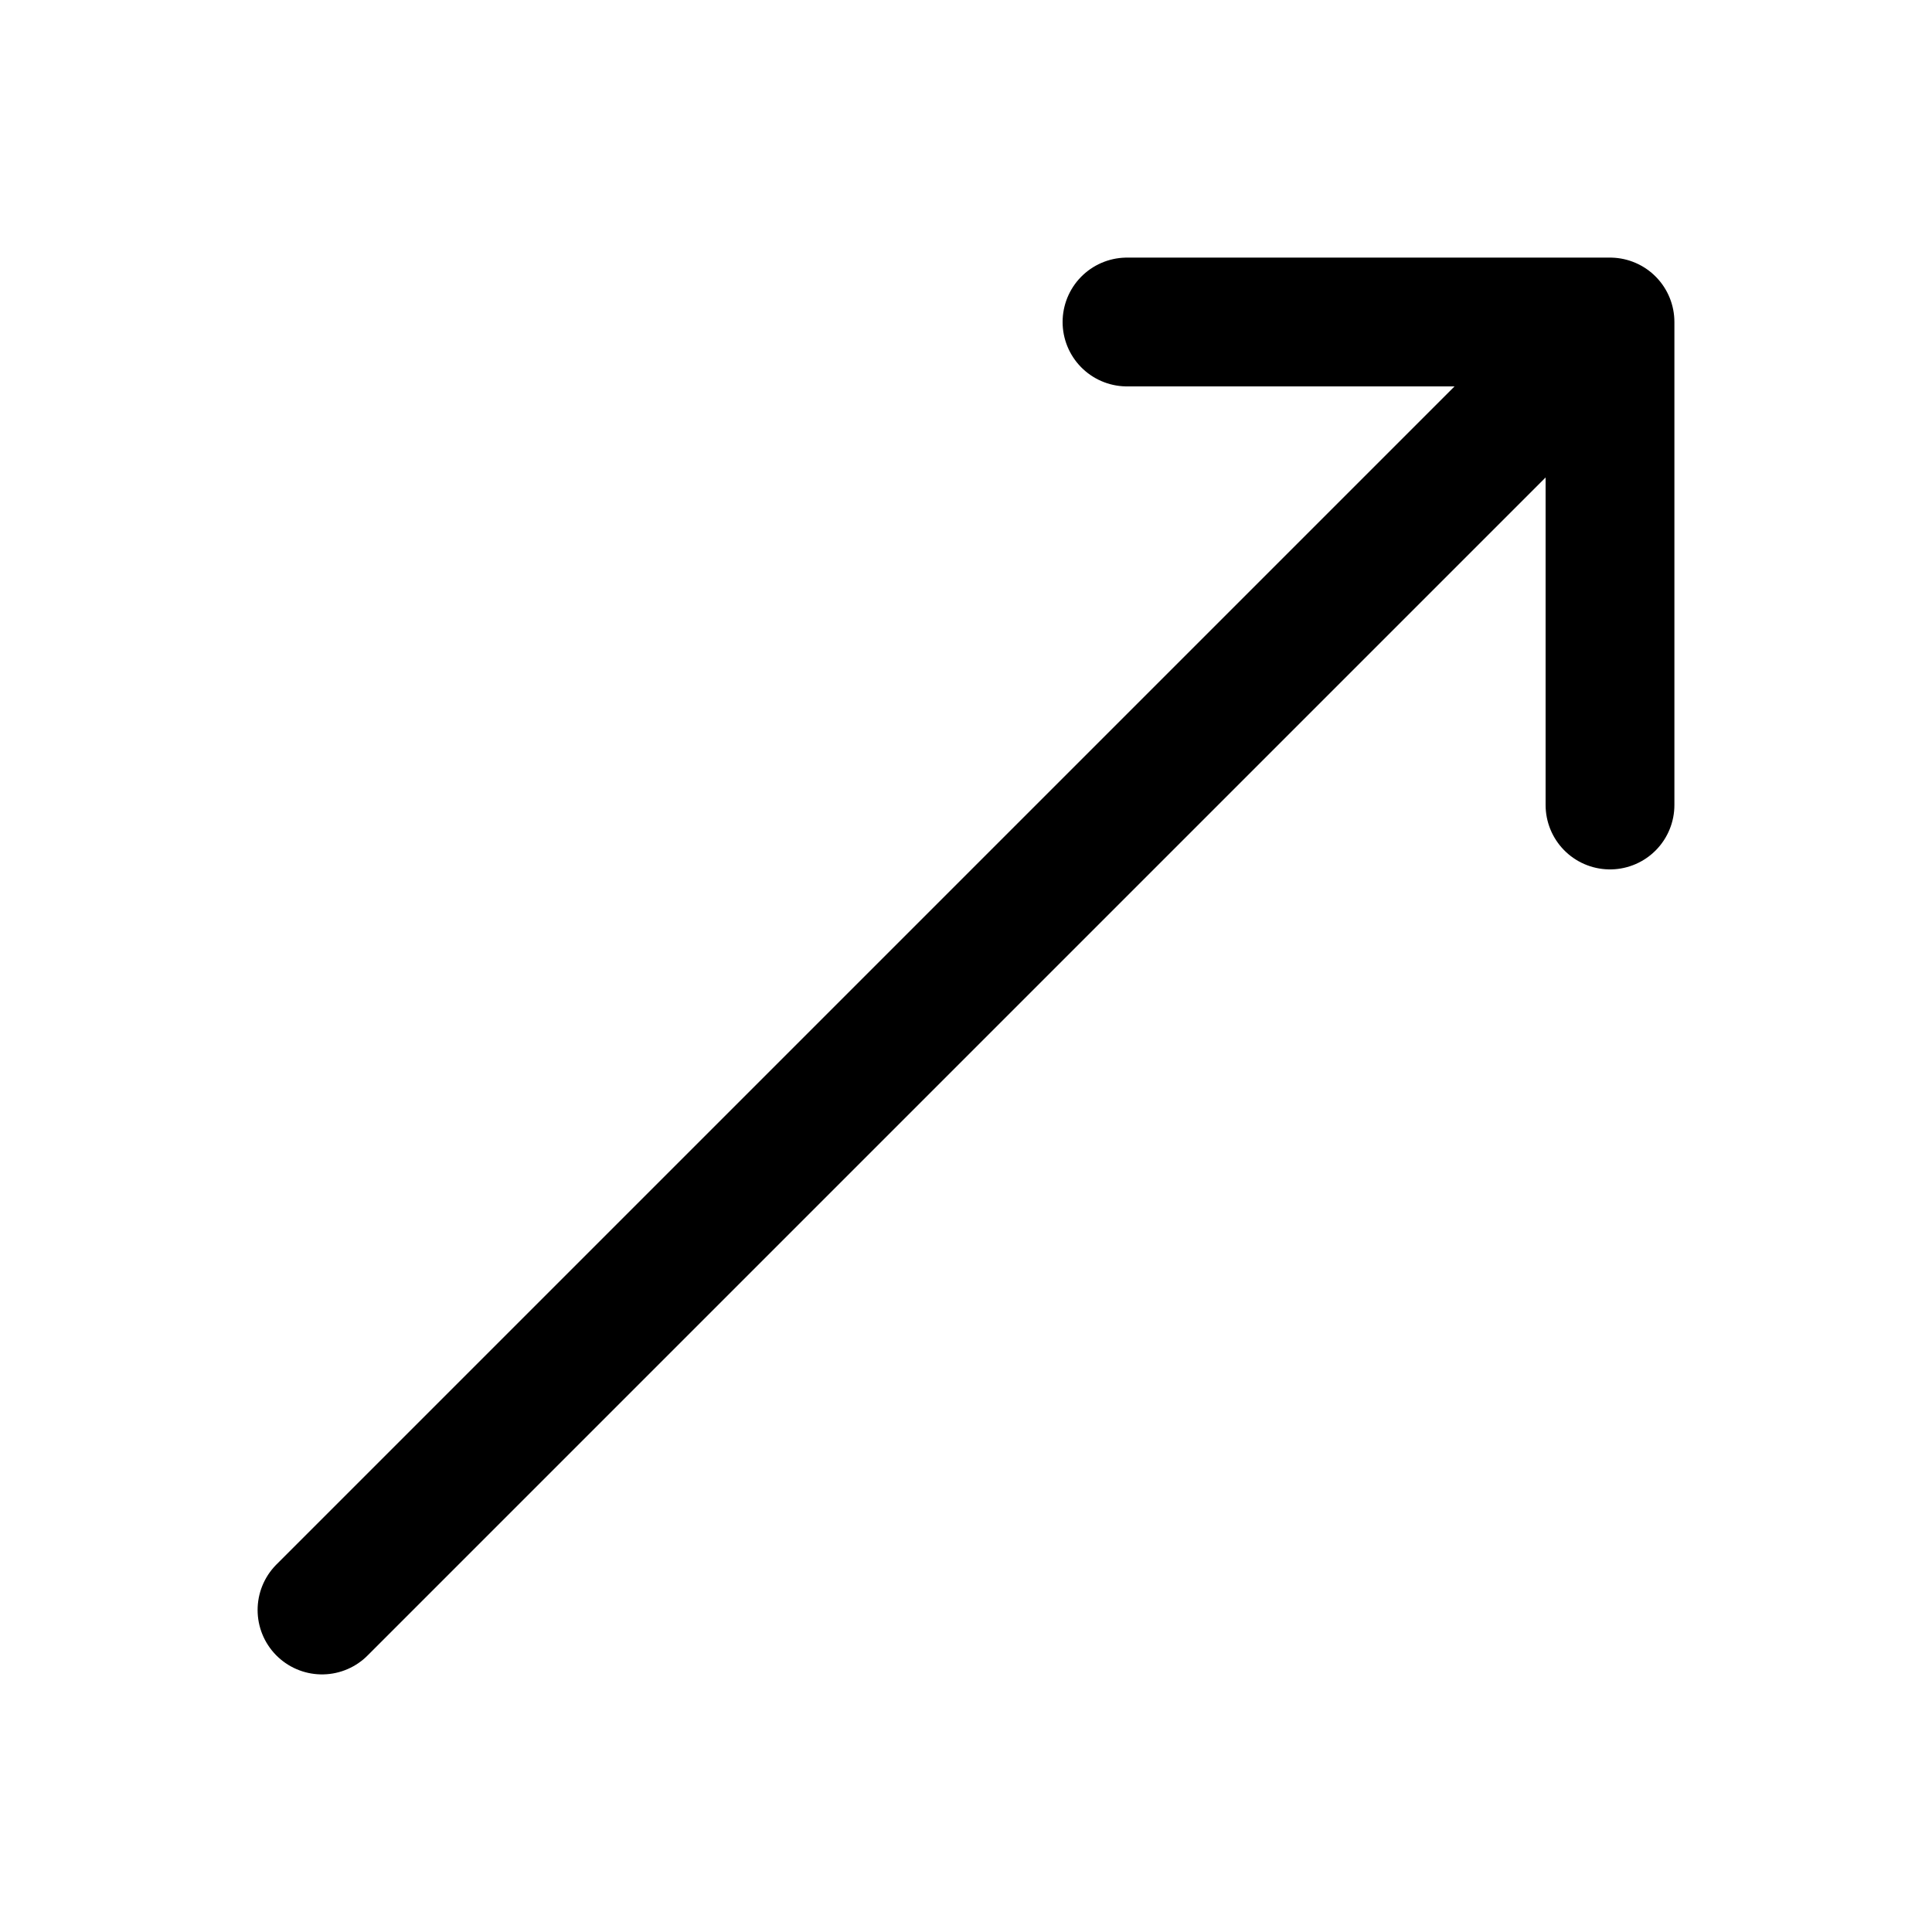
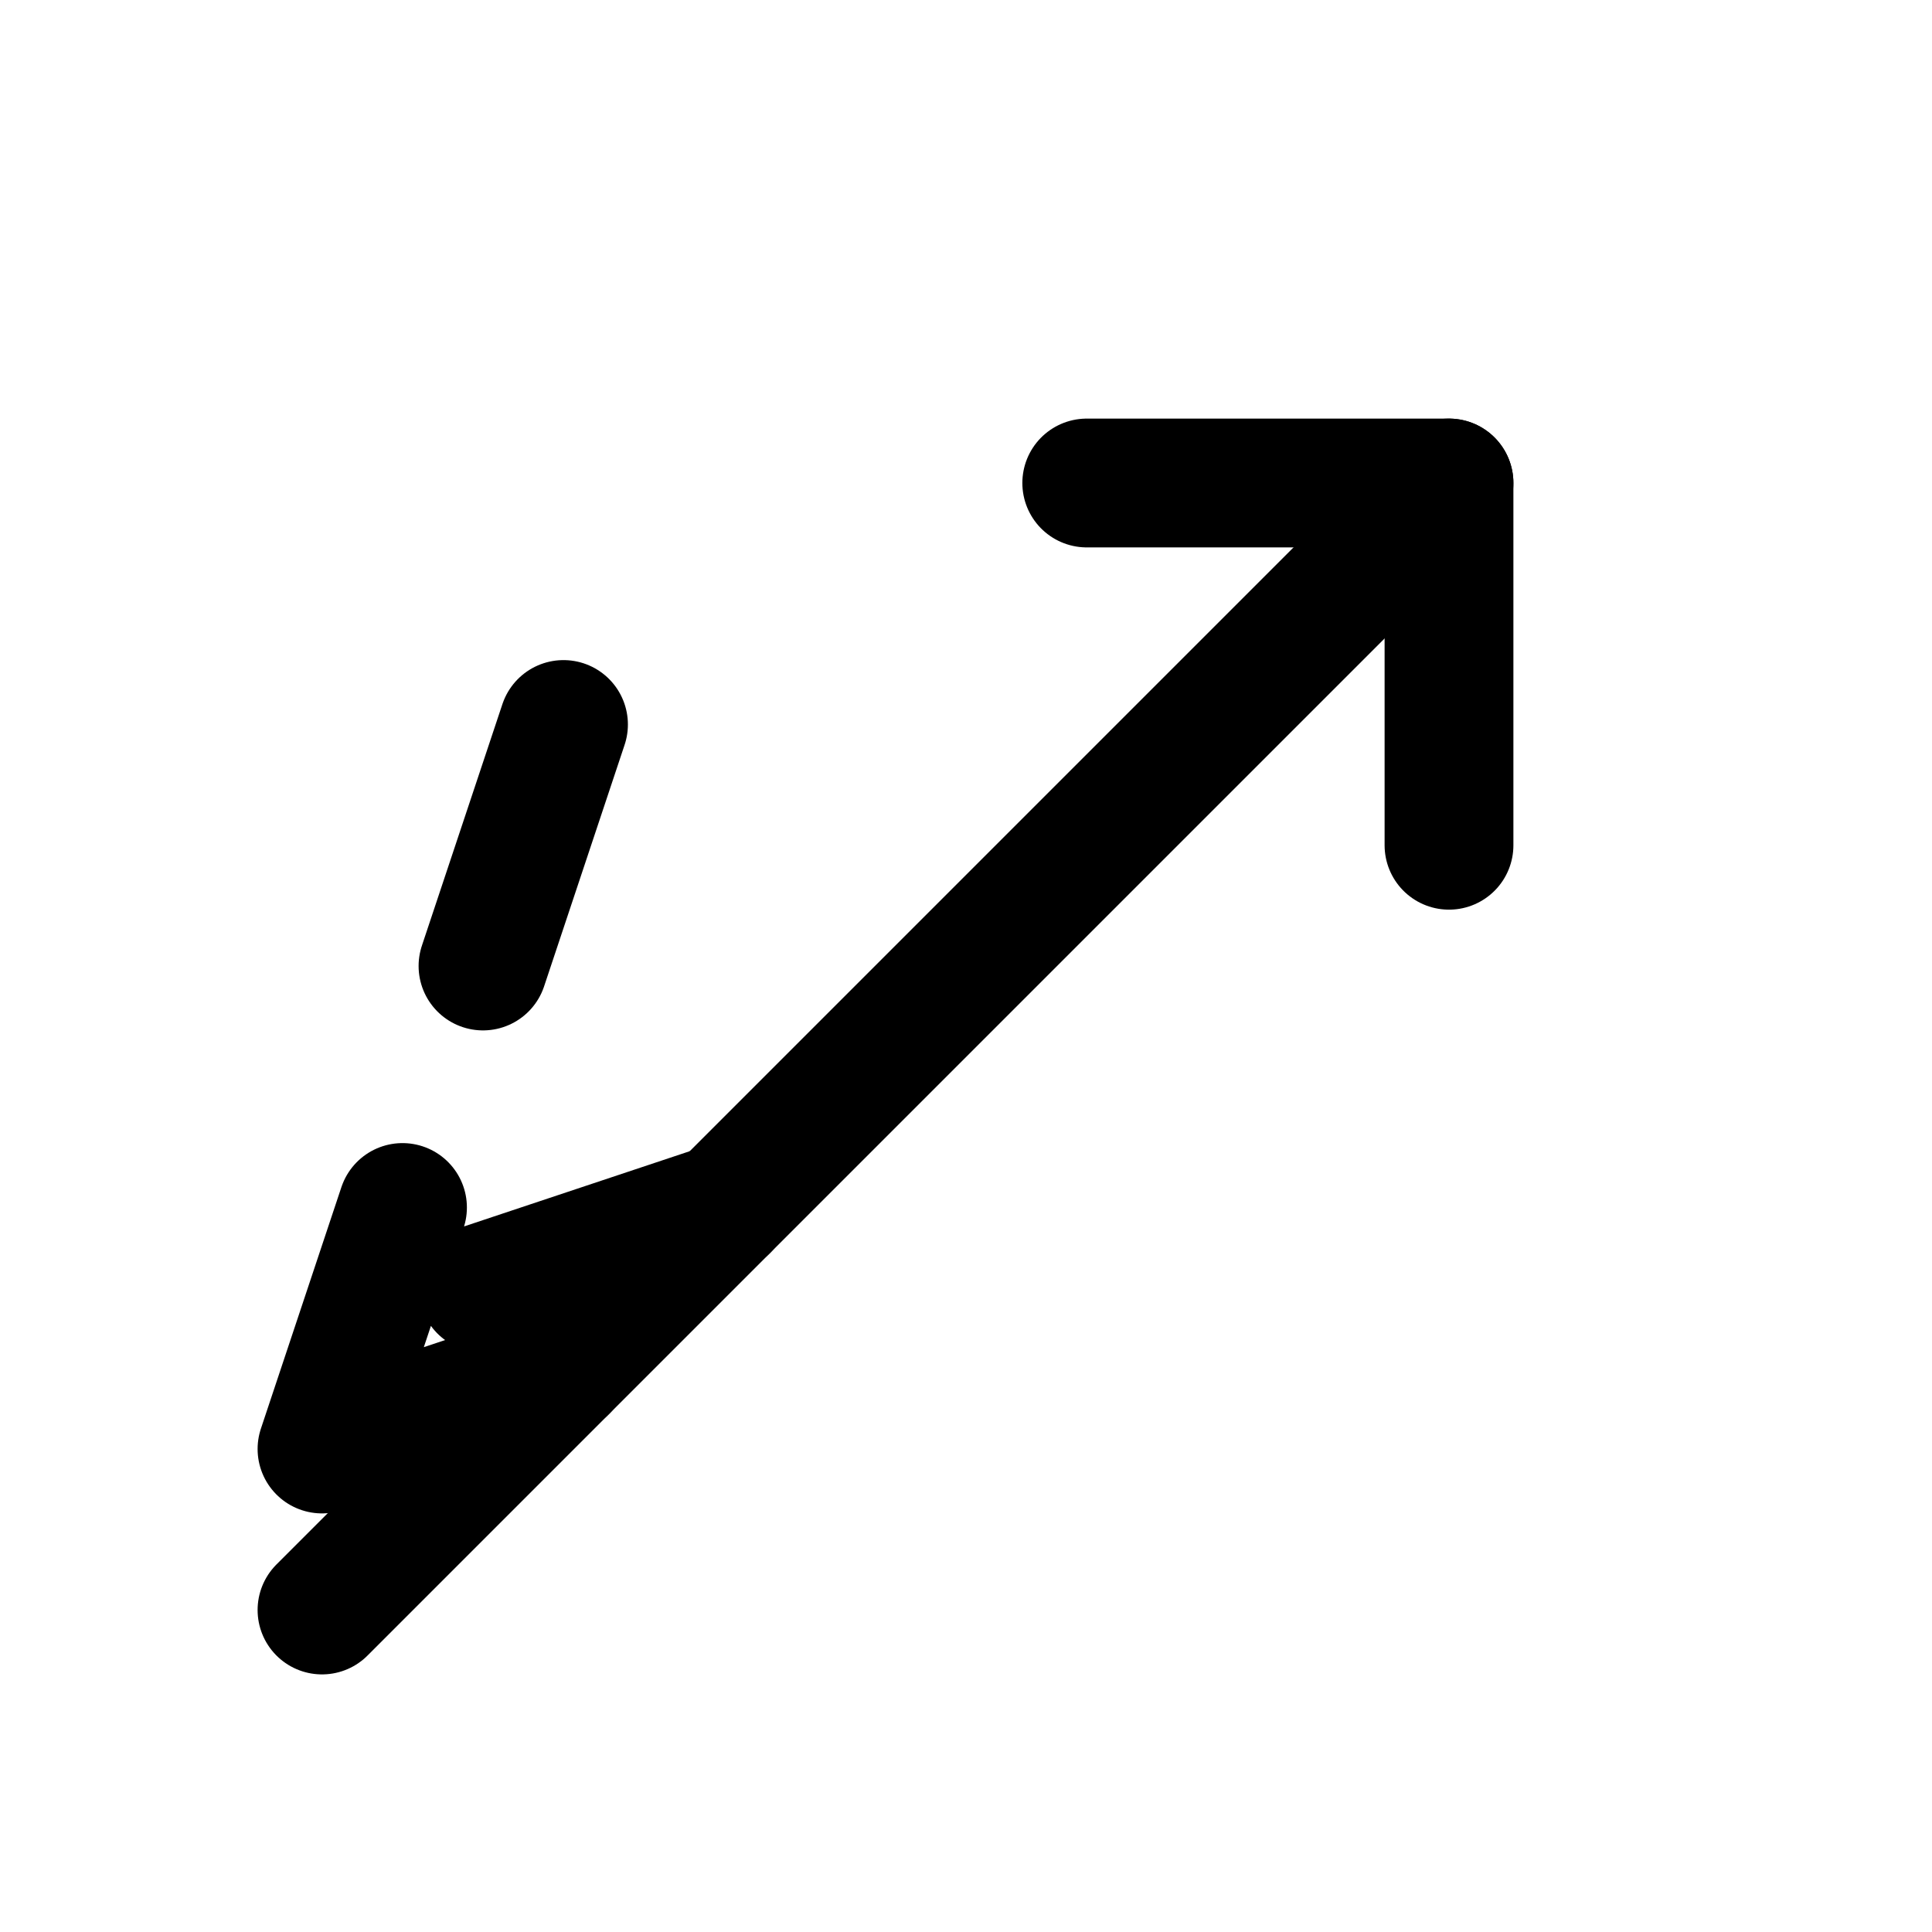
<svg xmlns="http://www.w3.org/2000/svg" viewBox="0 0 24 24" fill="none" stroke="currentColor" stroke-width="1.6" stroke-linecap="round" stroke-linejoin="round">
-   <path d="M4 20L20 4M20 4h-6M20 4v6" />
+   <path d="M4 20L18 6" />
+   <path d="M18 6h-4.5M18 6v4.5" />
+   <path d="M7 17l-3 1 1-3M9 15l-3 1M6 12l1-3" />
</svg>
